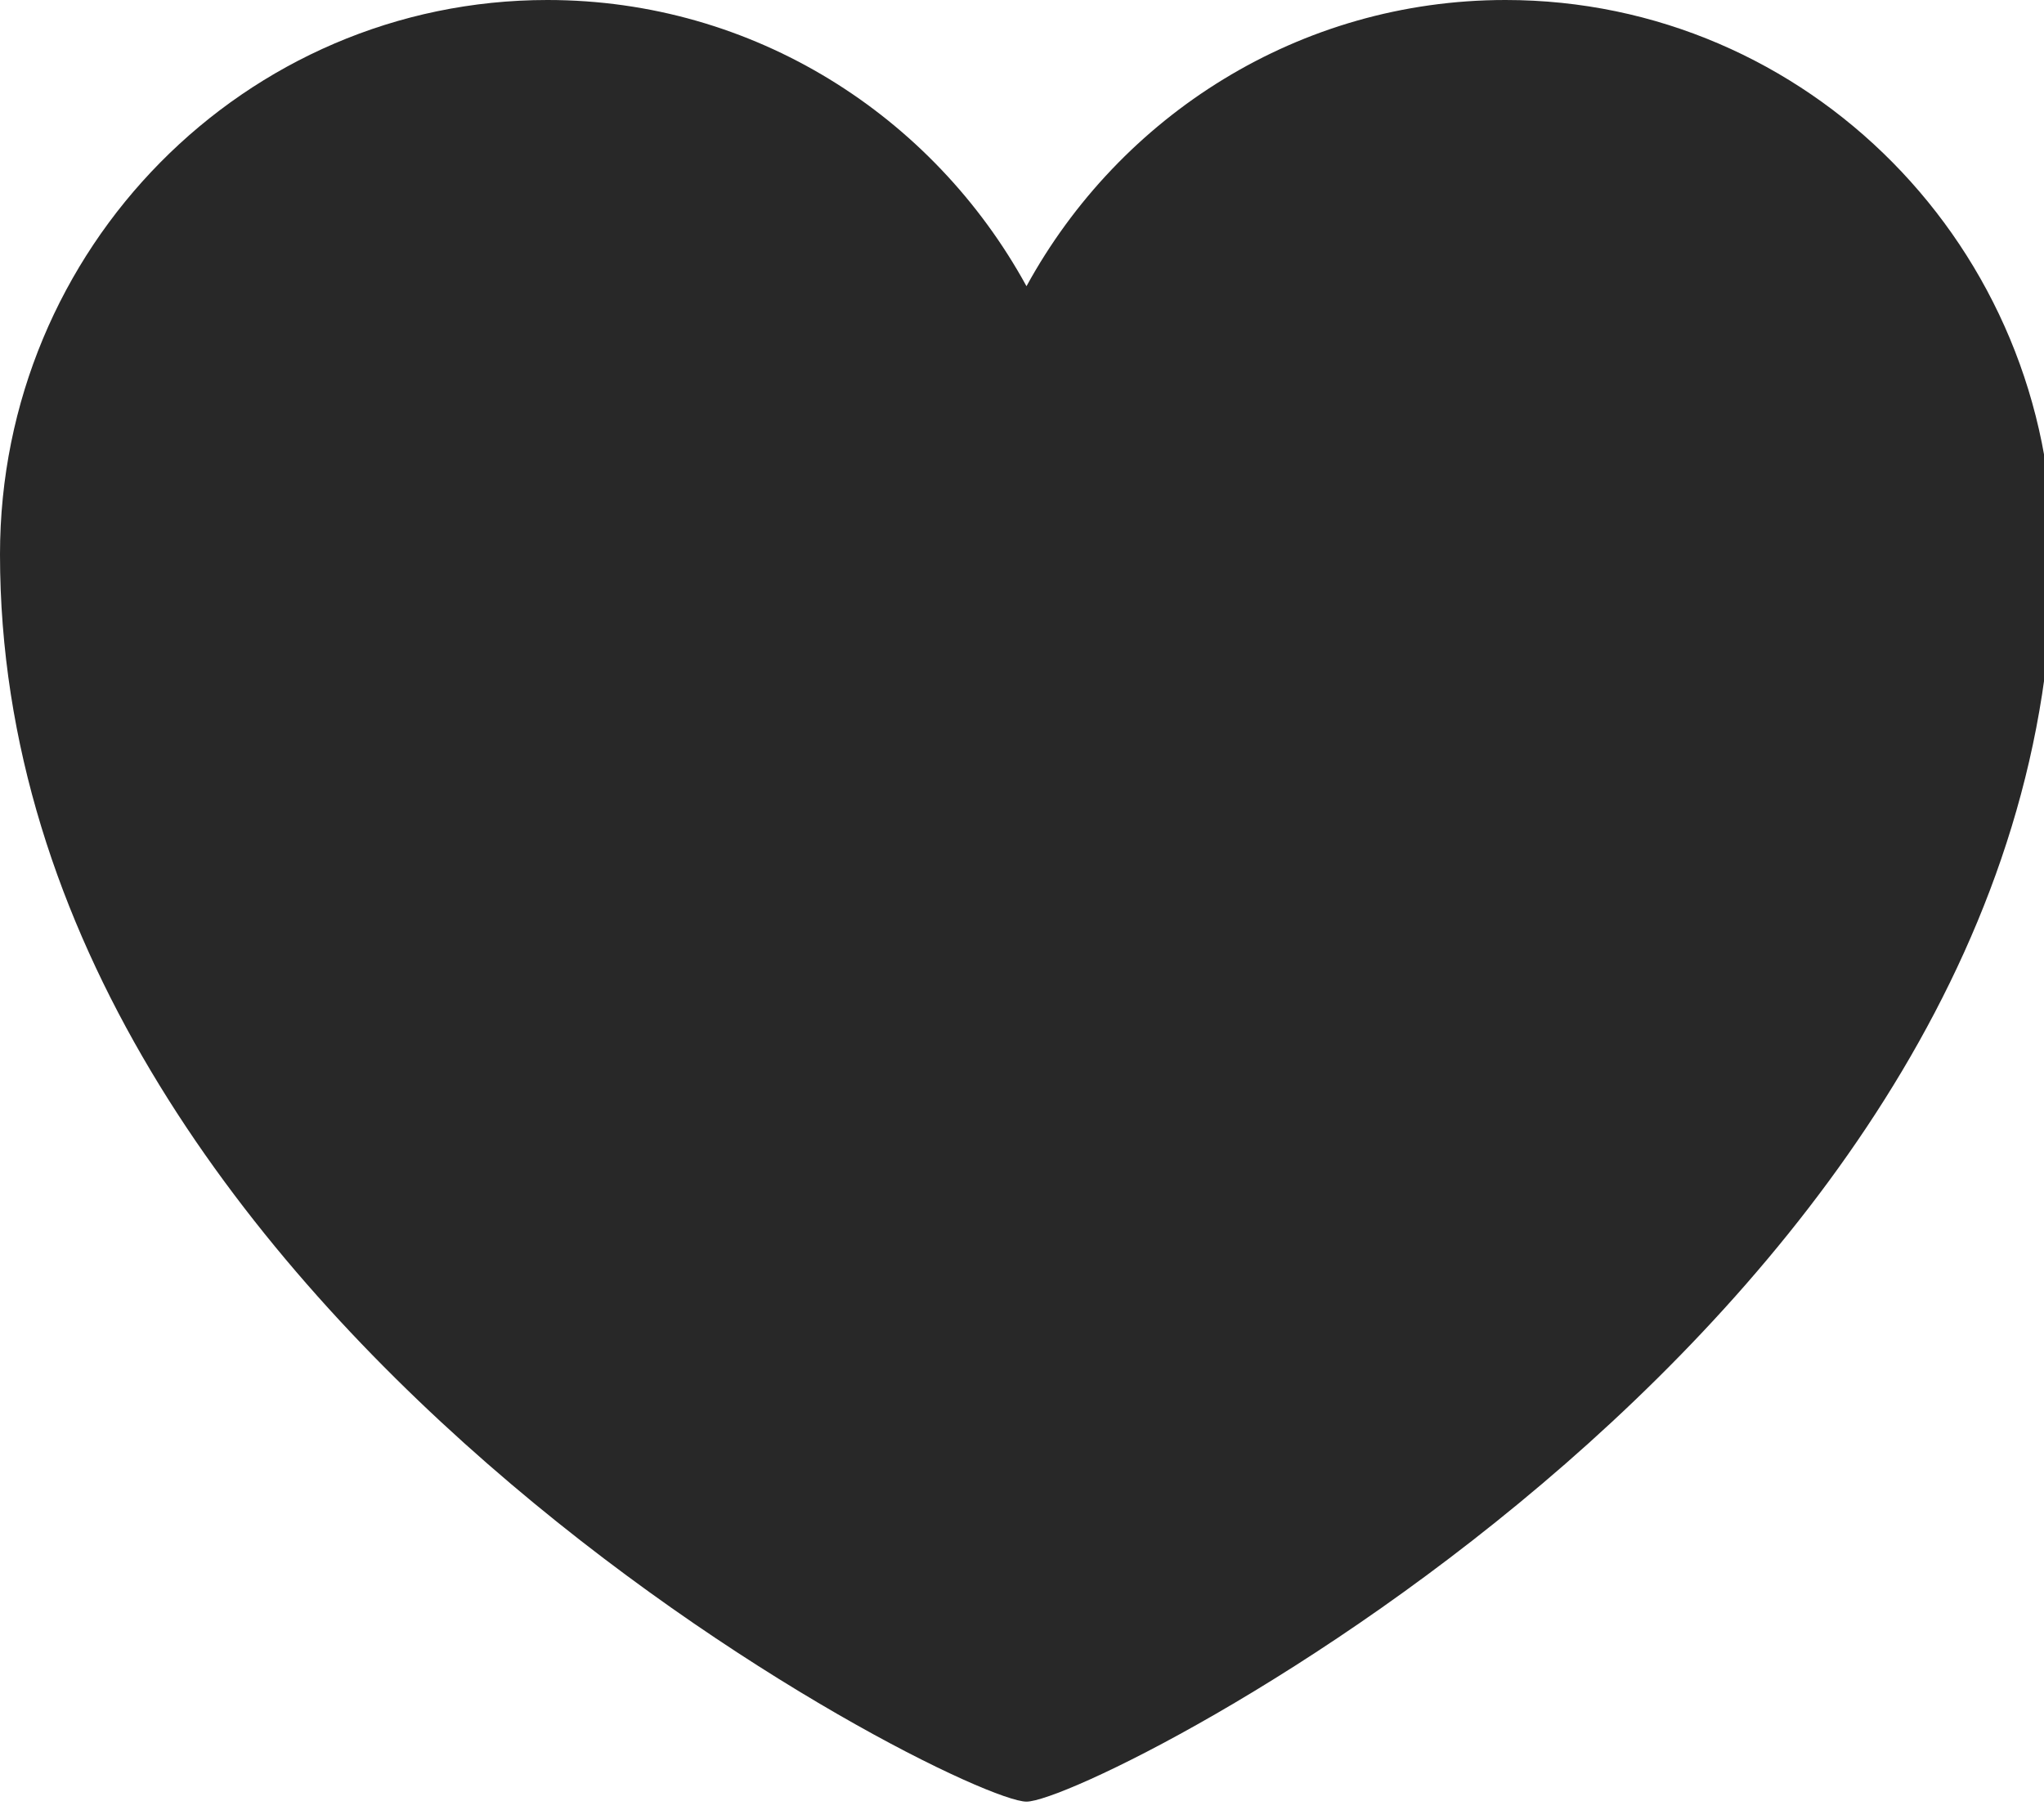
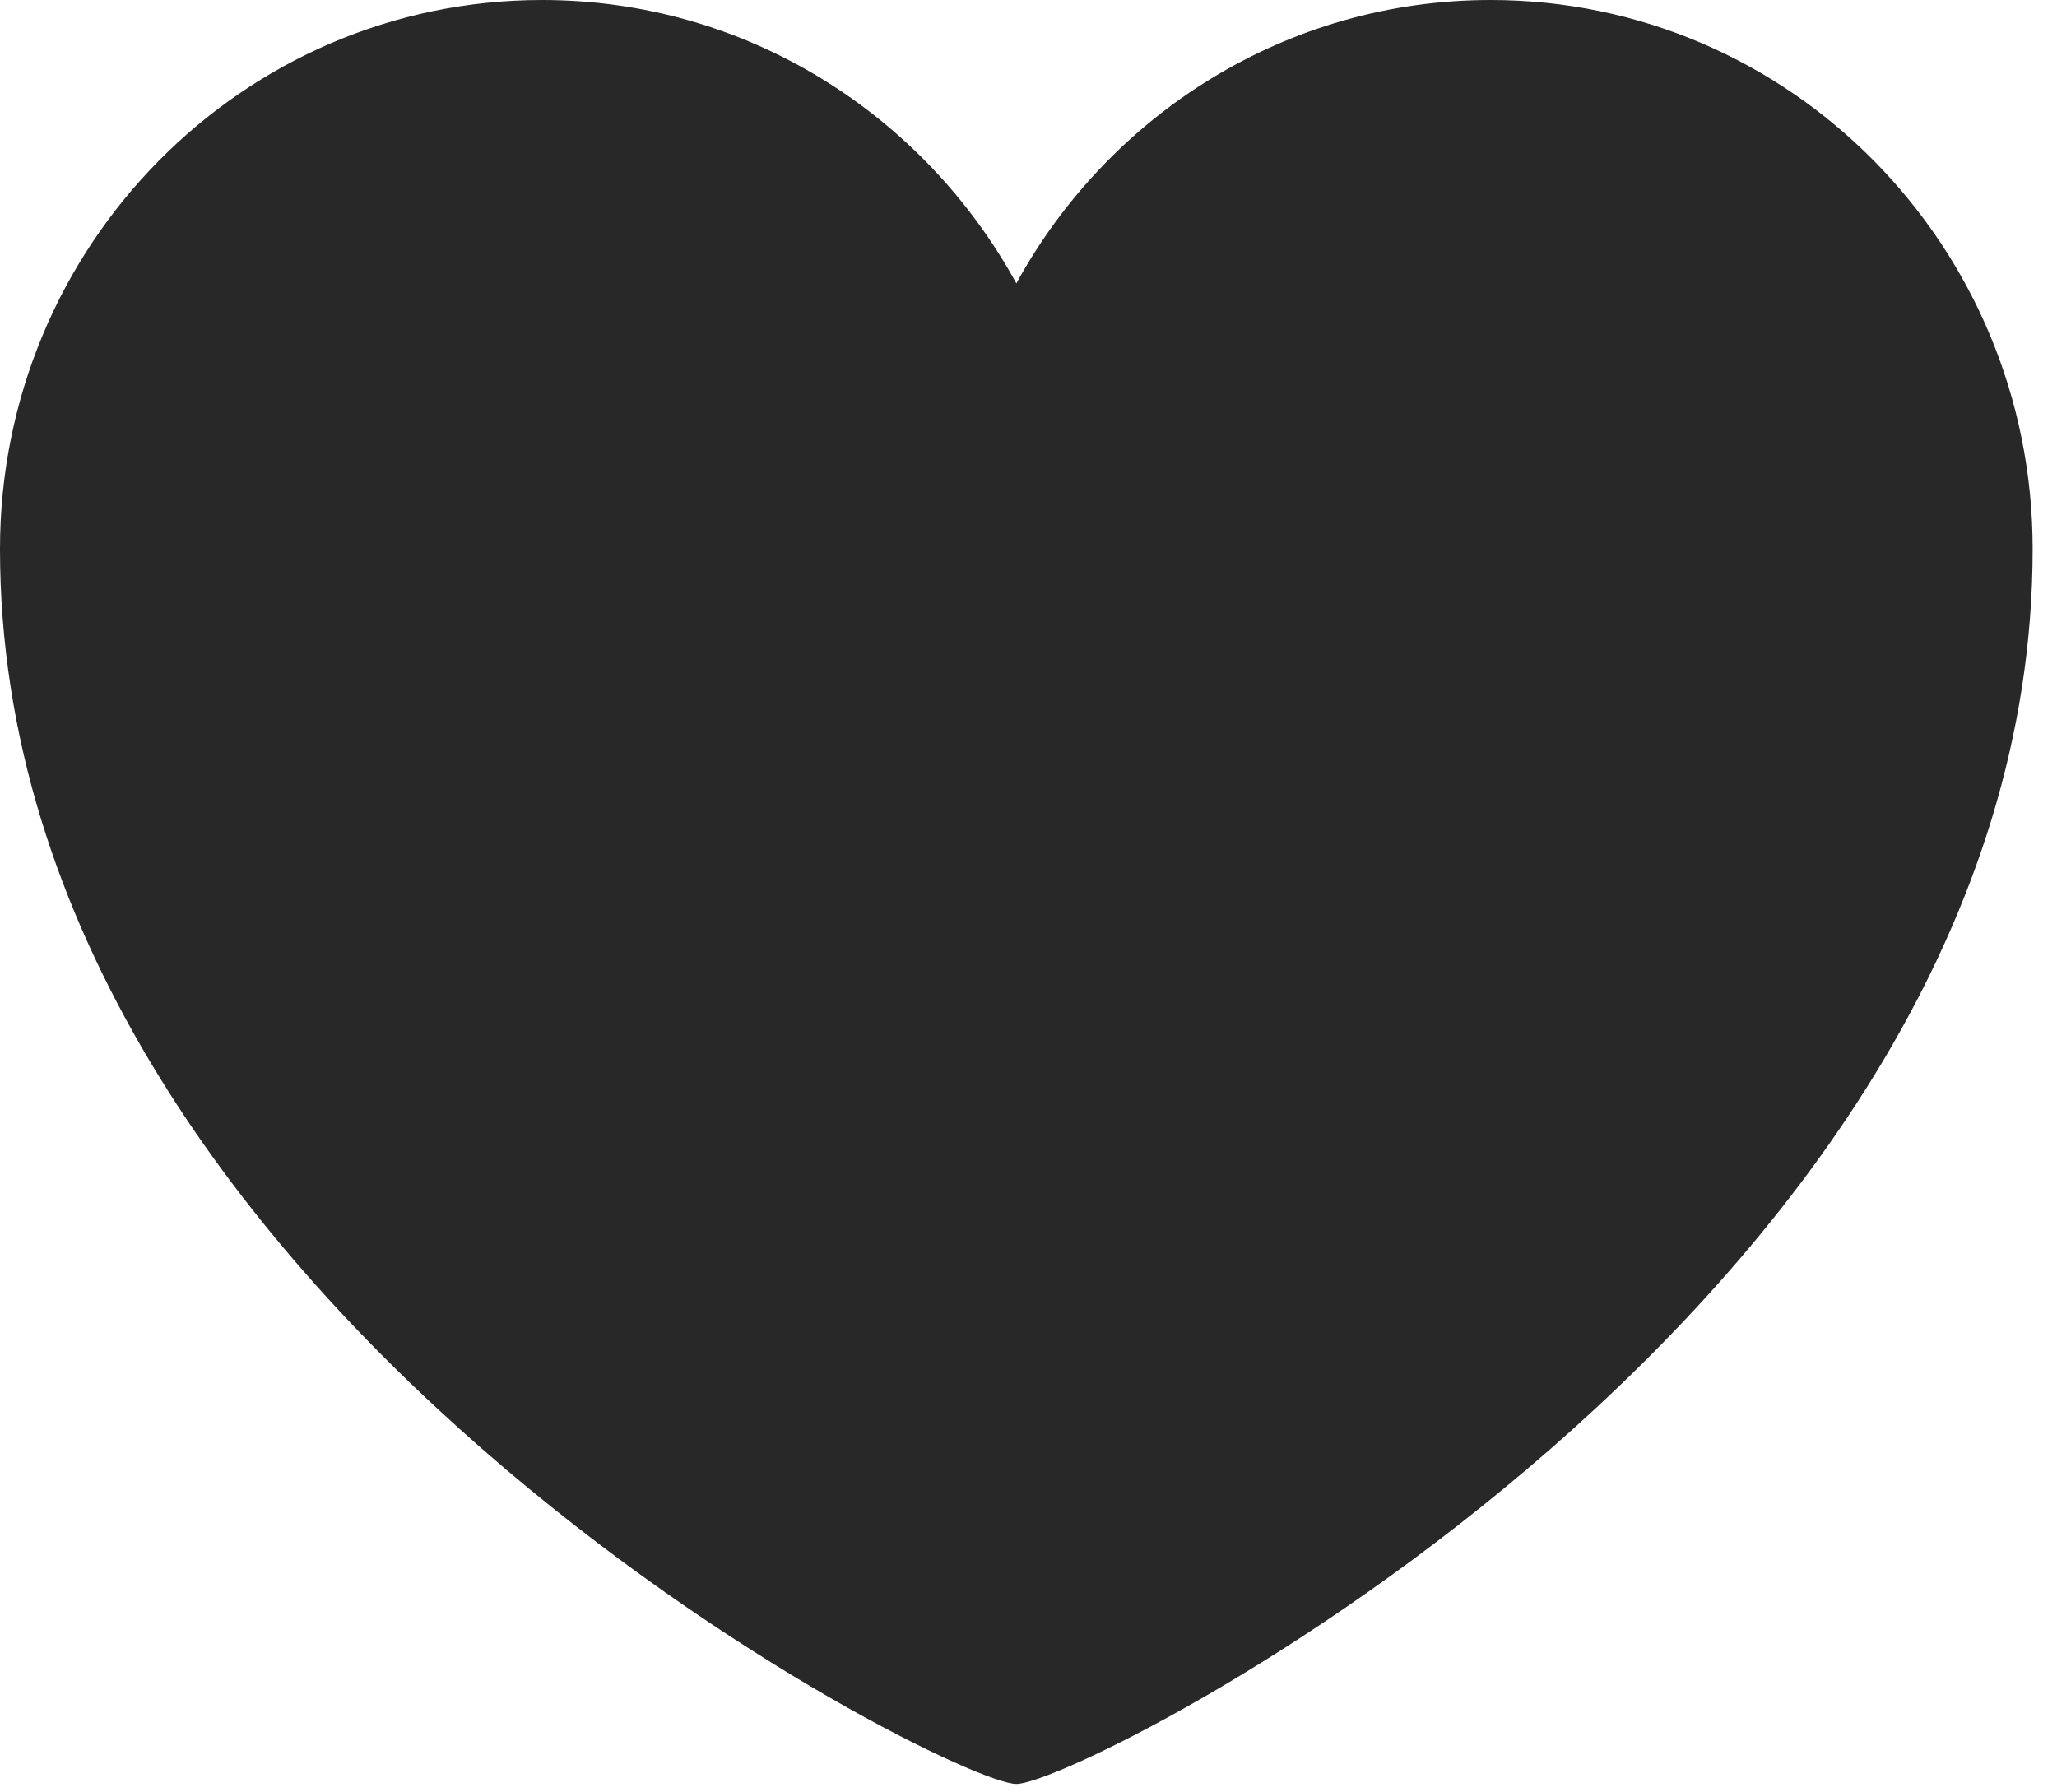
- <svg xmlns="http://www.w3.org/2000/svg" viewBox="0 0 30.5 27" fill="#282828">
+ <svg xmlns="http://www.w3.org/2000/svg" viewBox="0 0 31 27" fill="#282828">
  <path stroke="none" d="M30.633 8.273C30.633 19.648 16.338 26.886 15.317 26.886C14.296 26.886 0 19.648       0 8.273C0 3.704 3.658 0 8.169 0C11.247 0 13.924 1.725 15.317 4.271C16.709 1.725 19.387       0 22.465 0C26.976 0 30.633 3.704 30.633 8.273Z" />
</svg>
